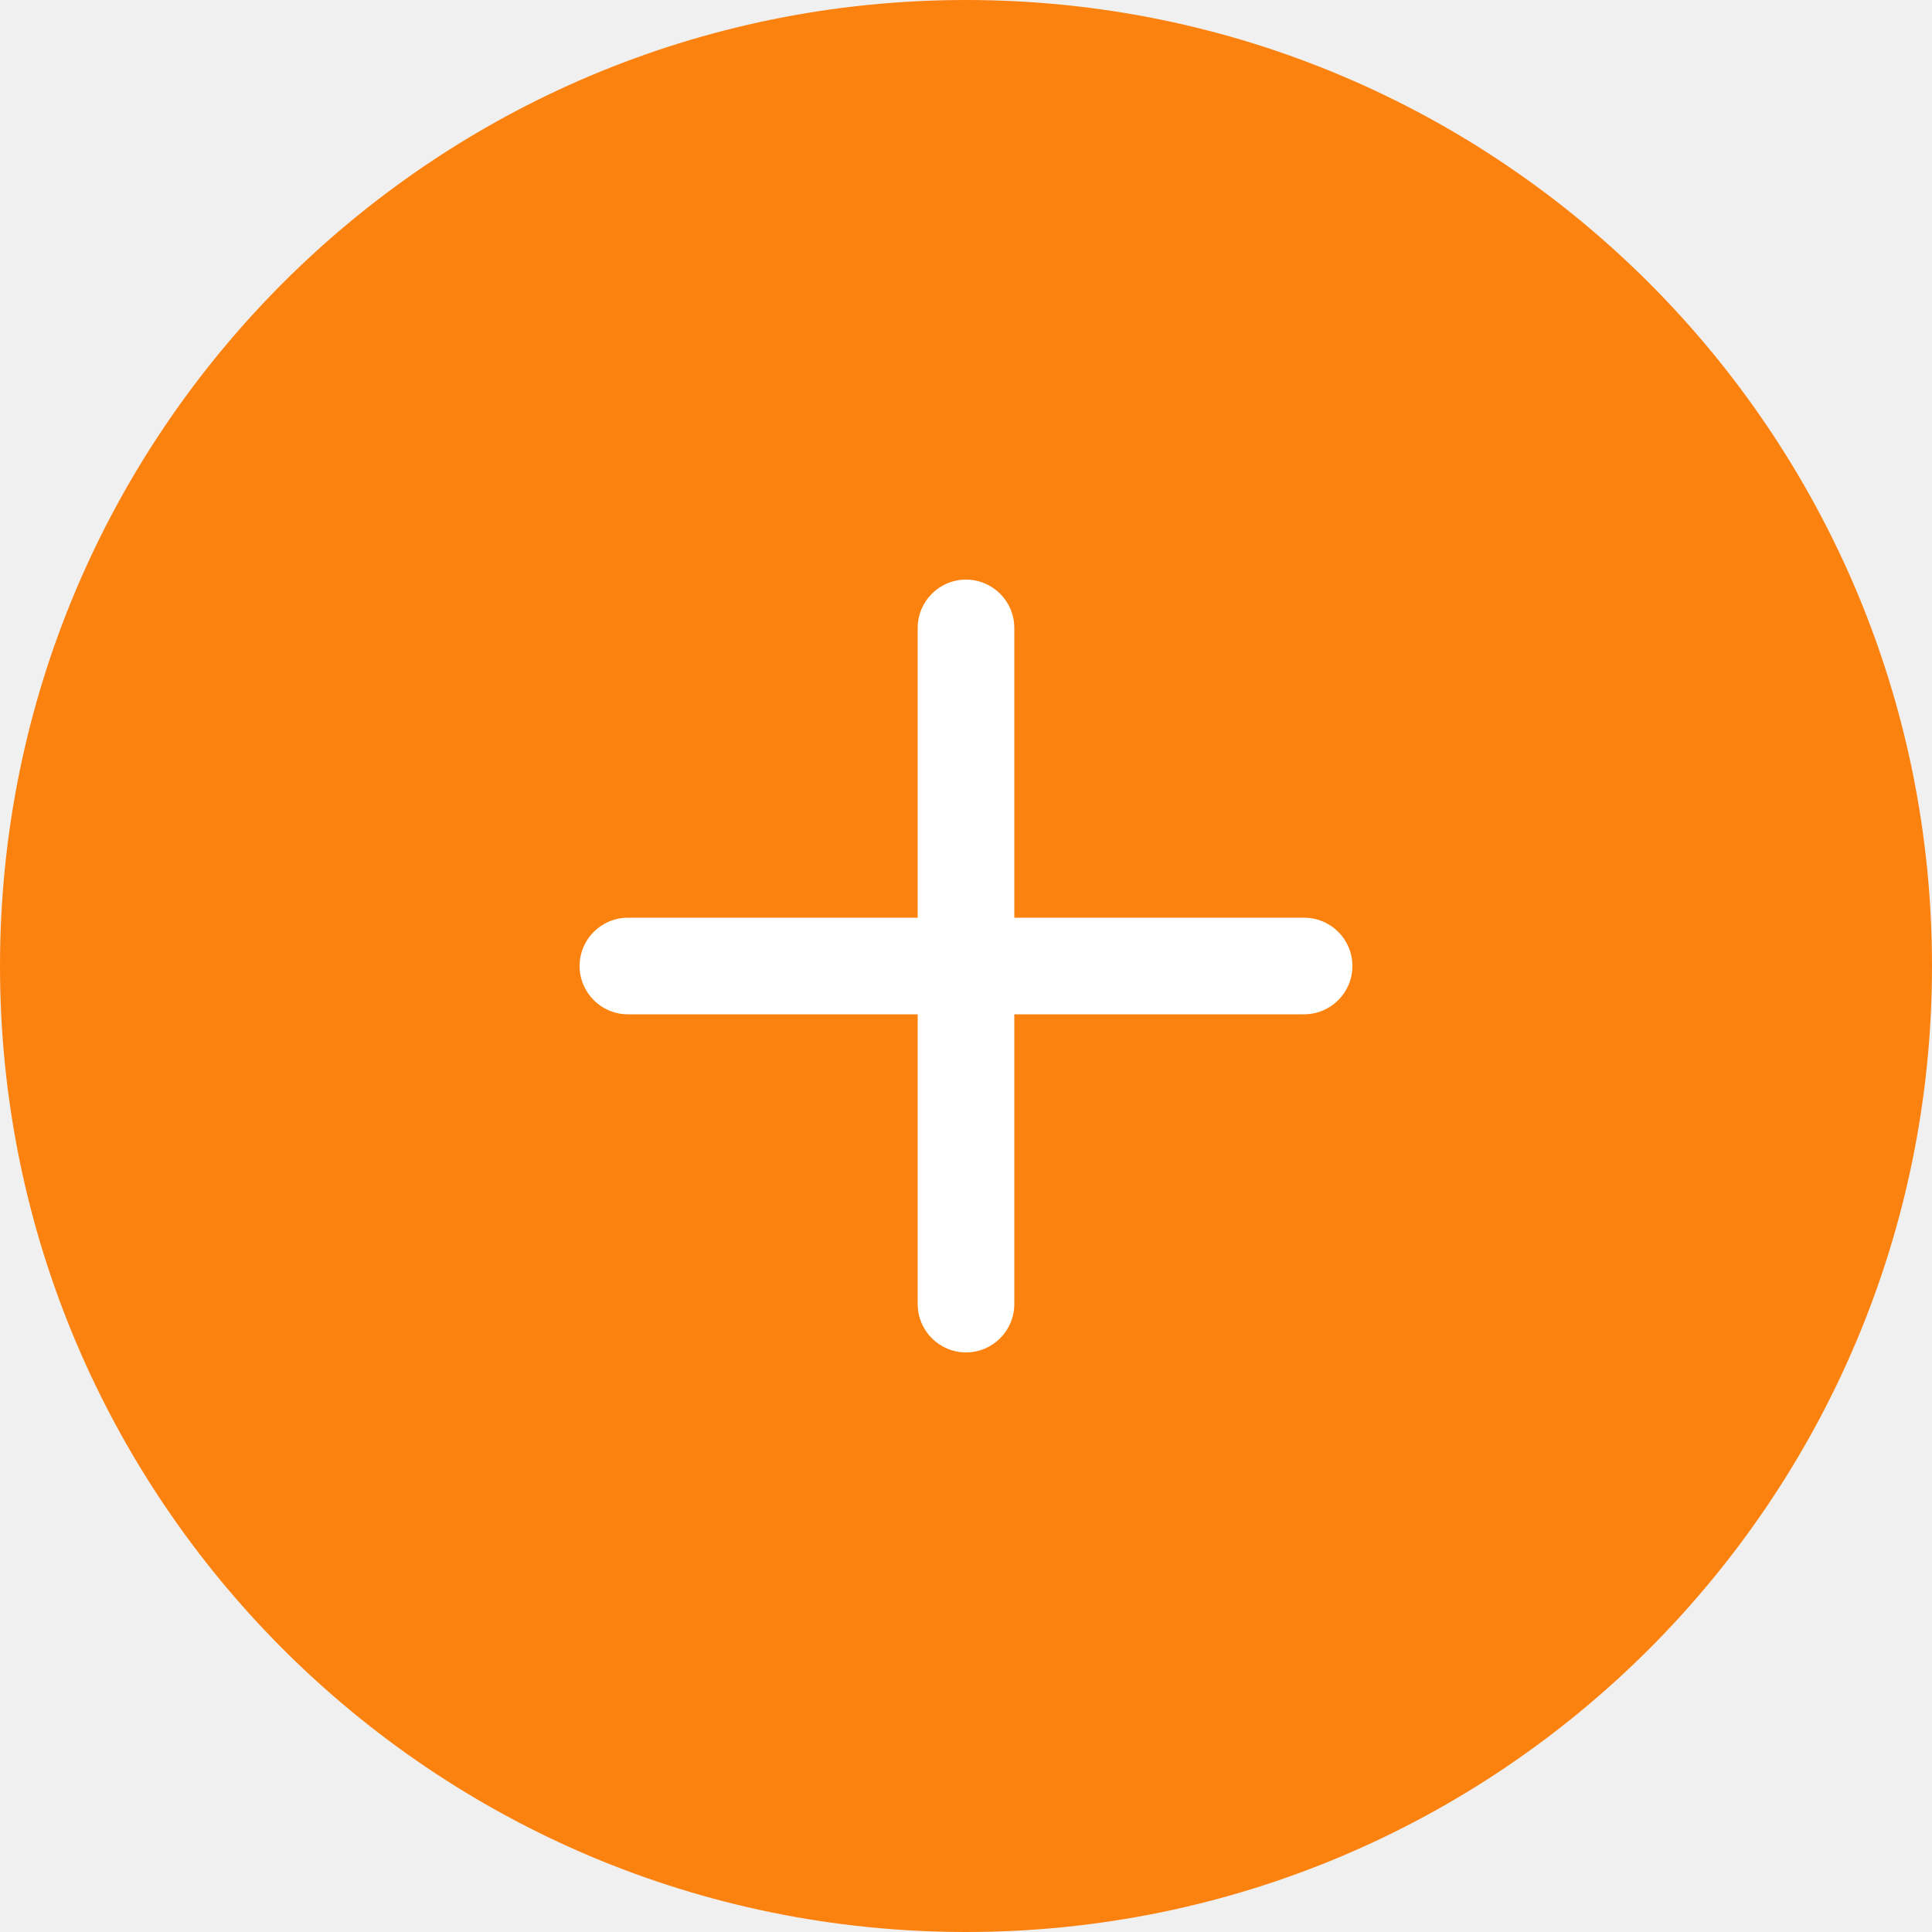
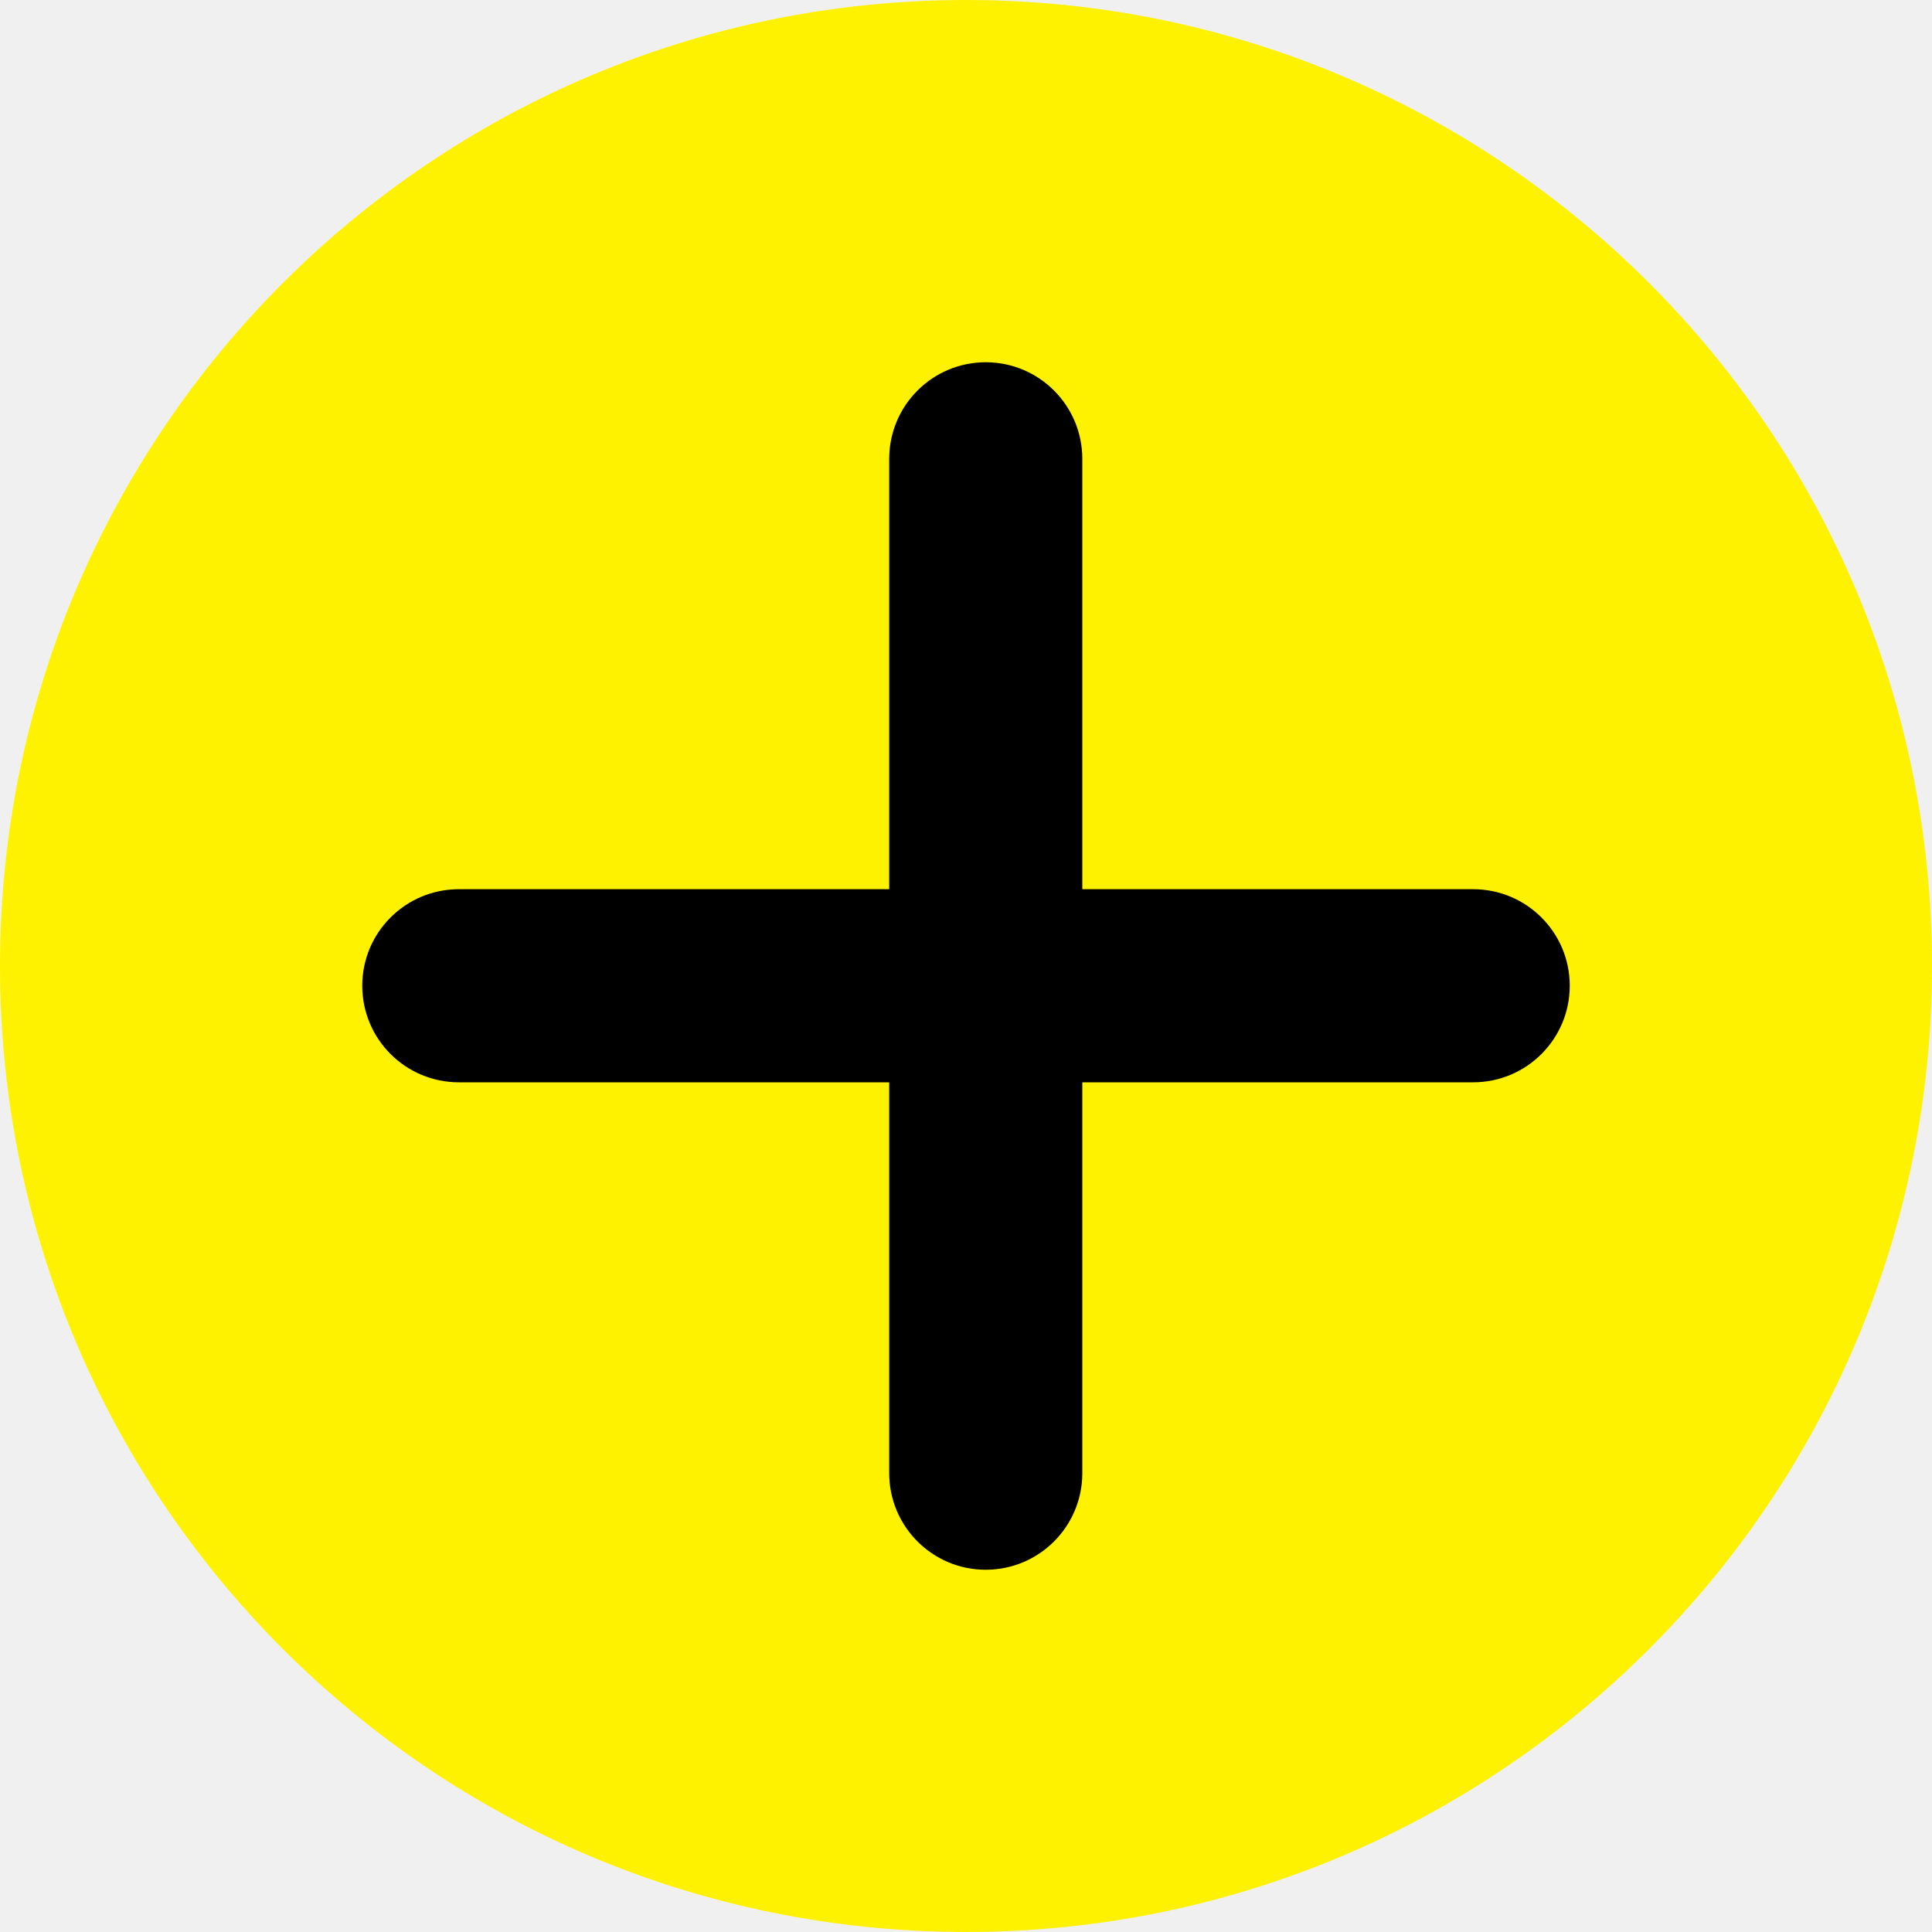
<svg xmlns="http://www.w3.org/2000/svg" width="20" height="20" viewBox="0 0 20 20" fill="none">
-   <circle cx="10" cy="10" r="10" fill="#FC8210" />
-   <path fill-rule="evenodd" clip-rule="evenodd" d="M10 6C10.276 6 10.5 6.224 10.5 6.5V13.5C10.5 13.776 10.276 14 10 14C9.724 14 9.5 13.776 9.5 13.5V6.5C9.5 6.224 9.724 6 10 6Z" fill="white" />
-   <path fill-rule="evenodd" clip-rule="evenodd" d="M6 10C6 9.724 6.224 9.5 6.5 9.5H13.5C13.776 9.5 14 9.724 14 10C14 10.276 13.776 10.5 13.5 10.5H6.5C6.224 10.5 6 10.276 6 10Z" fill="white" />
+   <circle cx="10" cy="10" r="10" fill="#FFF200" />
+   <path fill-rule="evenodd" clip-rule="evenodd" d="M10.954 4.75C10.954 4.336 10.619 4 10.204 4C9.79 4 9.455 4.336 9.455 4.75V9.455H4.75C4.336 9.455 4 9.79 4 10.204C4 10.619 4.336 10.954 4.75 10.954H9.455V15.25C9.455 15.664 9.79 16 10.204 16C10.619 16 10.954 15.664 10.954 15.25V10.954H15.25C15.664 10.954 16 10.619 16 10.204C16 9.79 15.664 9.455 15.25 9.455H10.954V4.75Z" fill="black" />
+   <path d="M9.455 9.455V9.705C9.593 9.705 9.705 9.593 9.705 9.455H9.455ZM9.455 10.954H9.705C9.705 10.816 9.593 10.704 9.455 10.704V10.954ZM10.954 10.954V10.704C10.816 10.704 10.704 10.816 10.704 10.954H10.954ZM10.954 9.455H10.704C10.704 9.593 10.816 9.705 10.954 9.705V9.455ZM10.204 4.25C10.481 4.25 10.704 4.474 10.704 4.75H11.204C11.204 4.198 10.757 3.75 10.204 3.75V4.25ZM9.705 4.75C9.705 4.474 9.928 4.25 10.204 4.25V3.75C9.652 3.75 9.205 4.198 9.205 4.75H9.705ZM9.705 9.455V4.75H9.205V9.455H9.705ZM4.75 9.705H9.455V9.205H4.75V9.705ZM4.25 10.204C4.25 9.928 4.474 9.705 4.75 9.705V9.205C4.198 9.205 3.75 9.652 3.75 10.204H4.25ZM4.75 10.704C4.474 10.704 4.25 10.481 4.25 10.204H3.75C3.75 10.757 4.198 11.204 4.75 11.204V10.704ZM9.455 10.704H4.75V11.204H9.455V10.704ZM9.705 15.25V10.954H9.205V15.25H9.705ZM10.204 15.75C9.928 15.75 9.705 15.526 9.705 15.25H9.205C9.205 15.802 9.652 16.25 10.204 16.25V15.75ZM10.704 15.25C10.704 15.526 10.481 15.75 10.204 15.75V16.25C10.757 16.25 11.204 15.802 11.204 15.25H10.704ZM10.704 10.954V15.25H11.204V10.954H10.704ZM15.25 10.704H10.954V11.204H15.25V10.704ZM15.75 10.204C15.75 10.481 15.526 10.704 15.25 10.704V11.204C15.802 11.204 16.25 10.757 16.25 10.204H15.75ZM15.25 9.705C15.526 9.705 15.75 9.928 15.75 10.204H16.25C16.25 9.652 15.802 9.205 15.25 9.205V9.705ZM10.954 9.705H15.25V9.205H10.954V9.705ZM10.704 4.75V9.455H11.204V4.75H10.704Z" fill="black" />
</svg>
